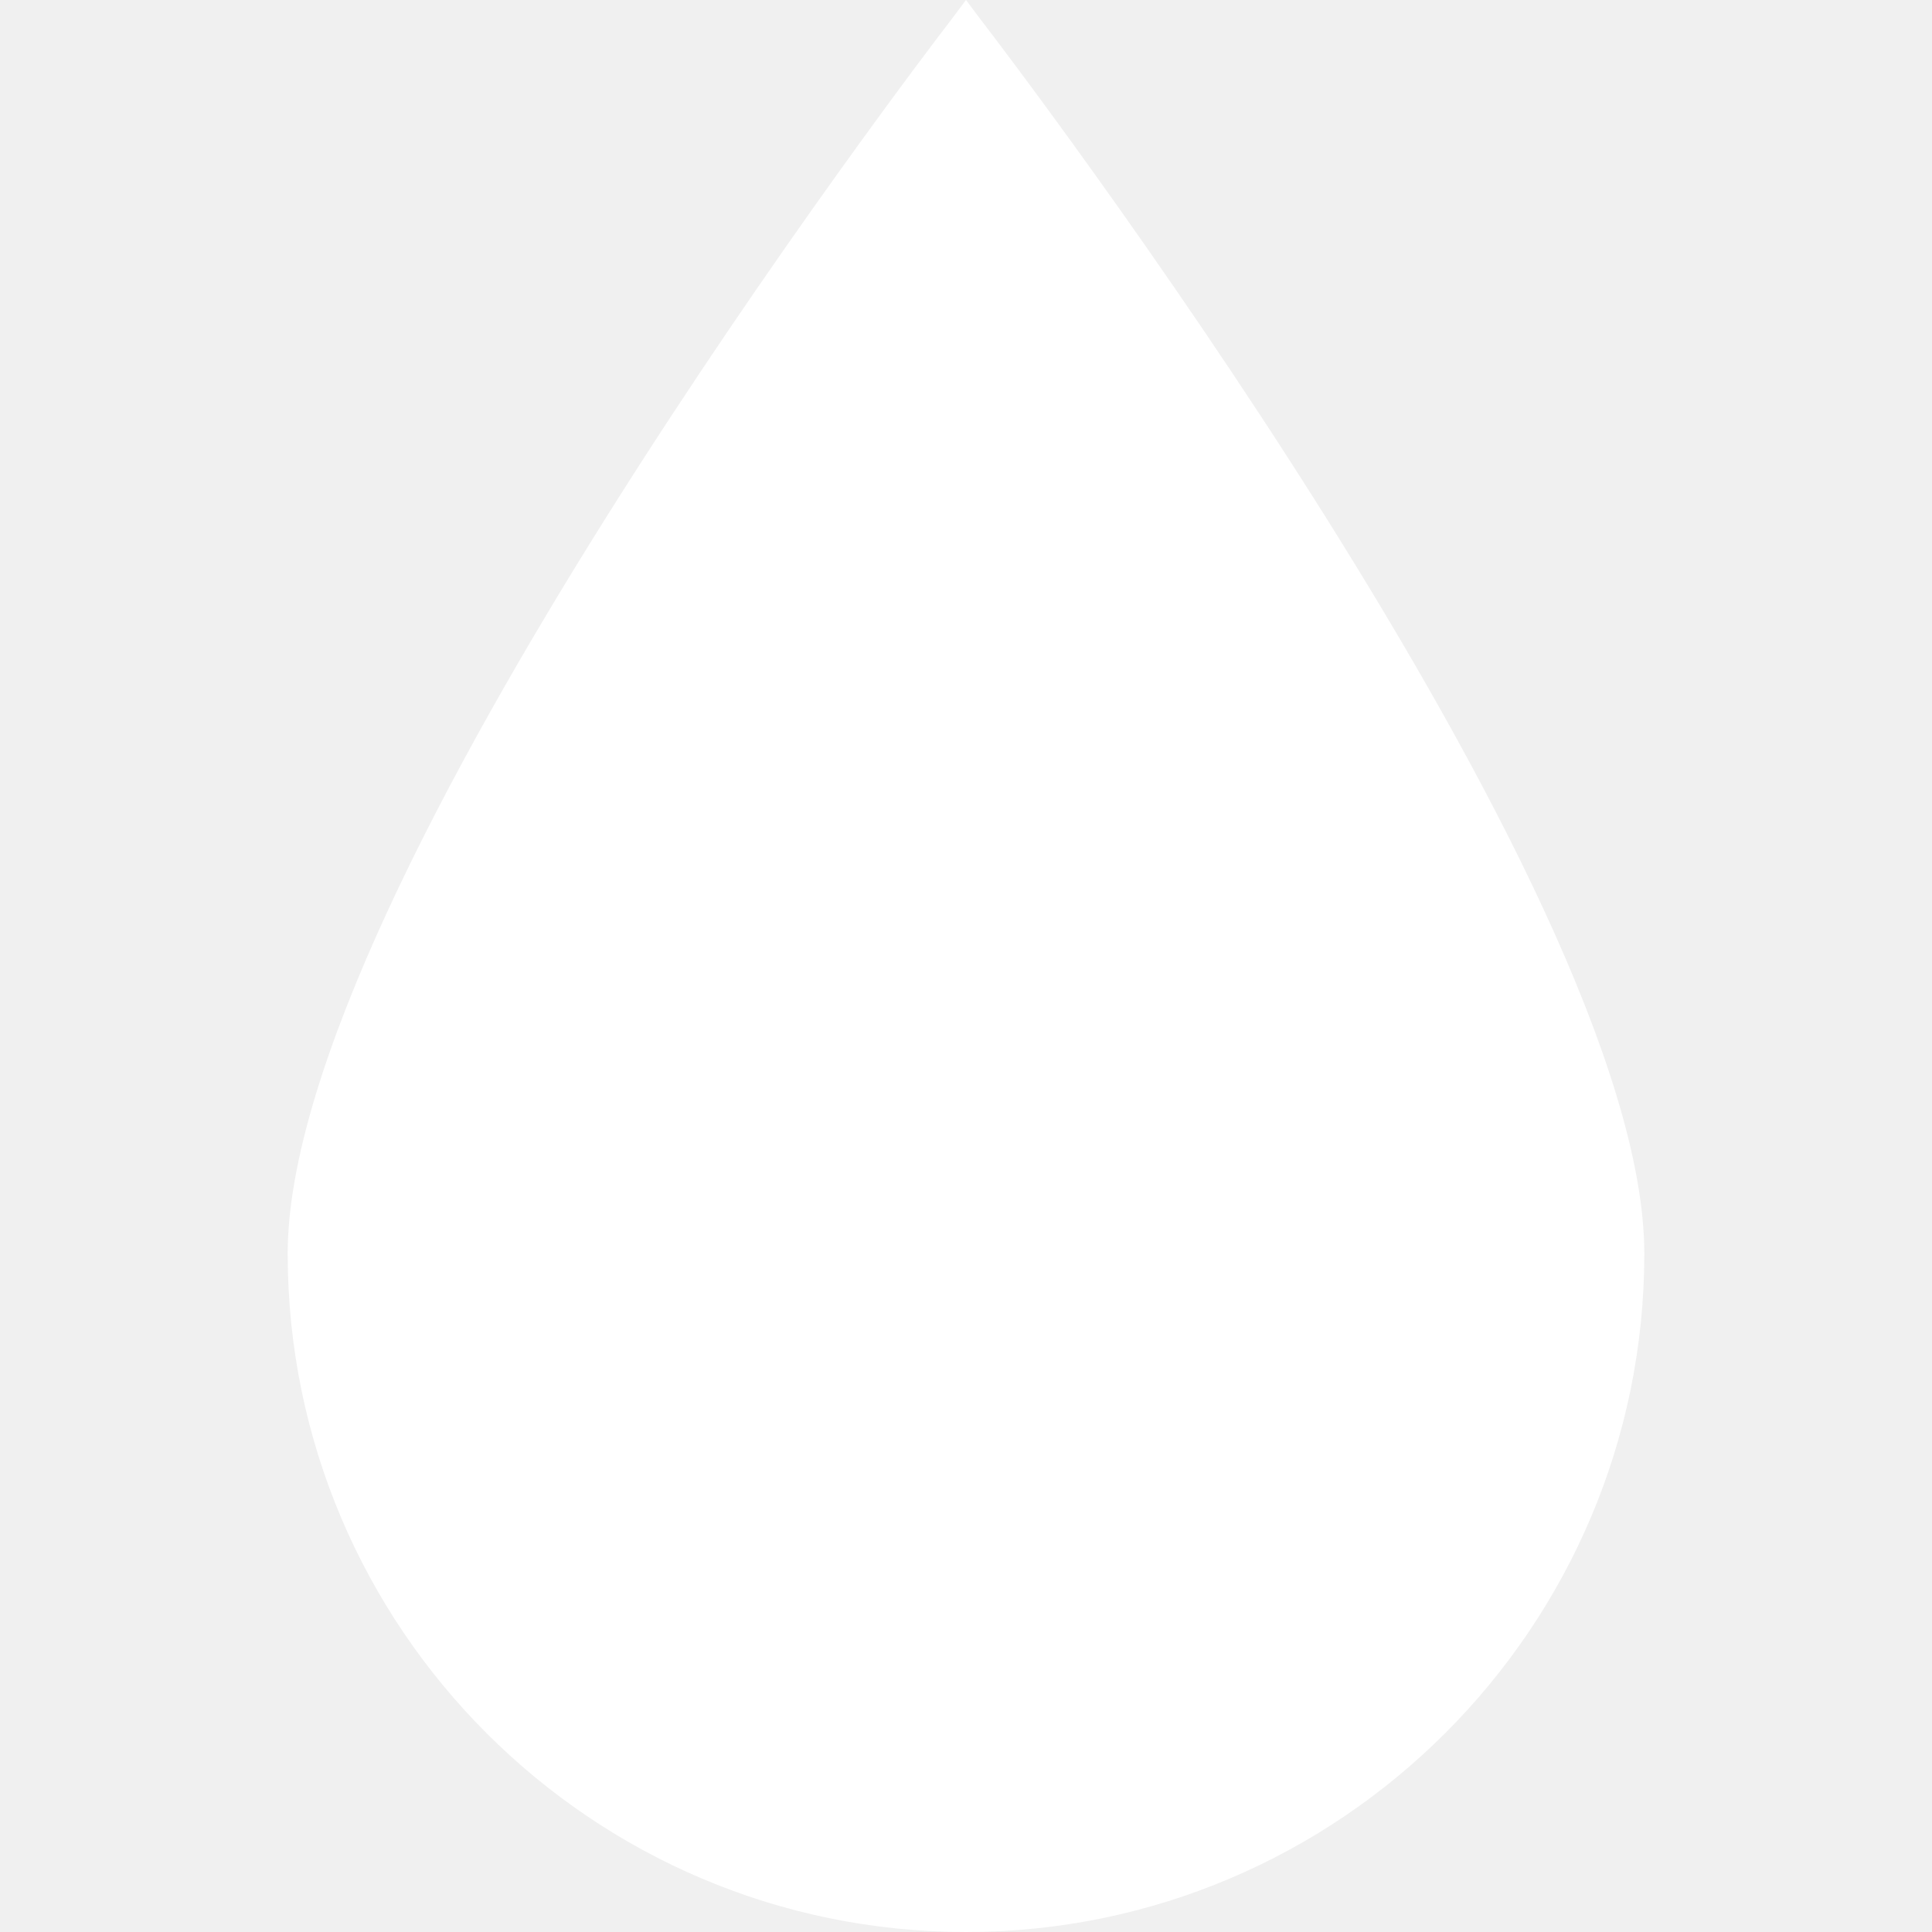
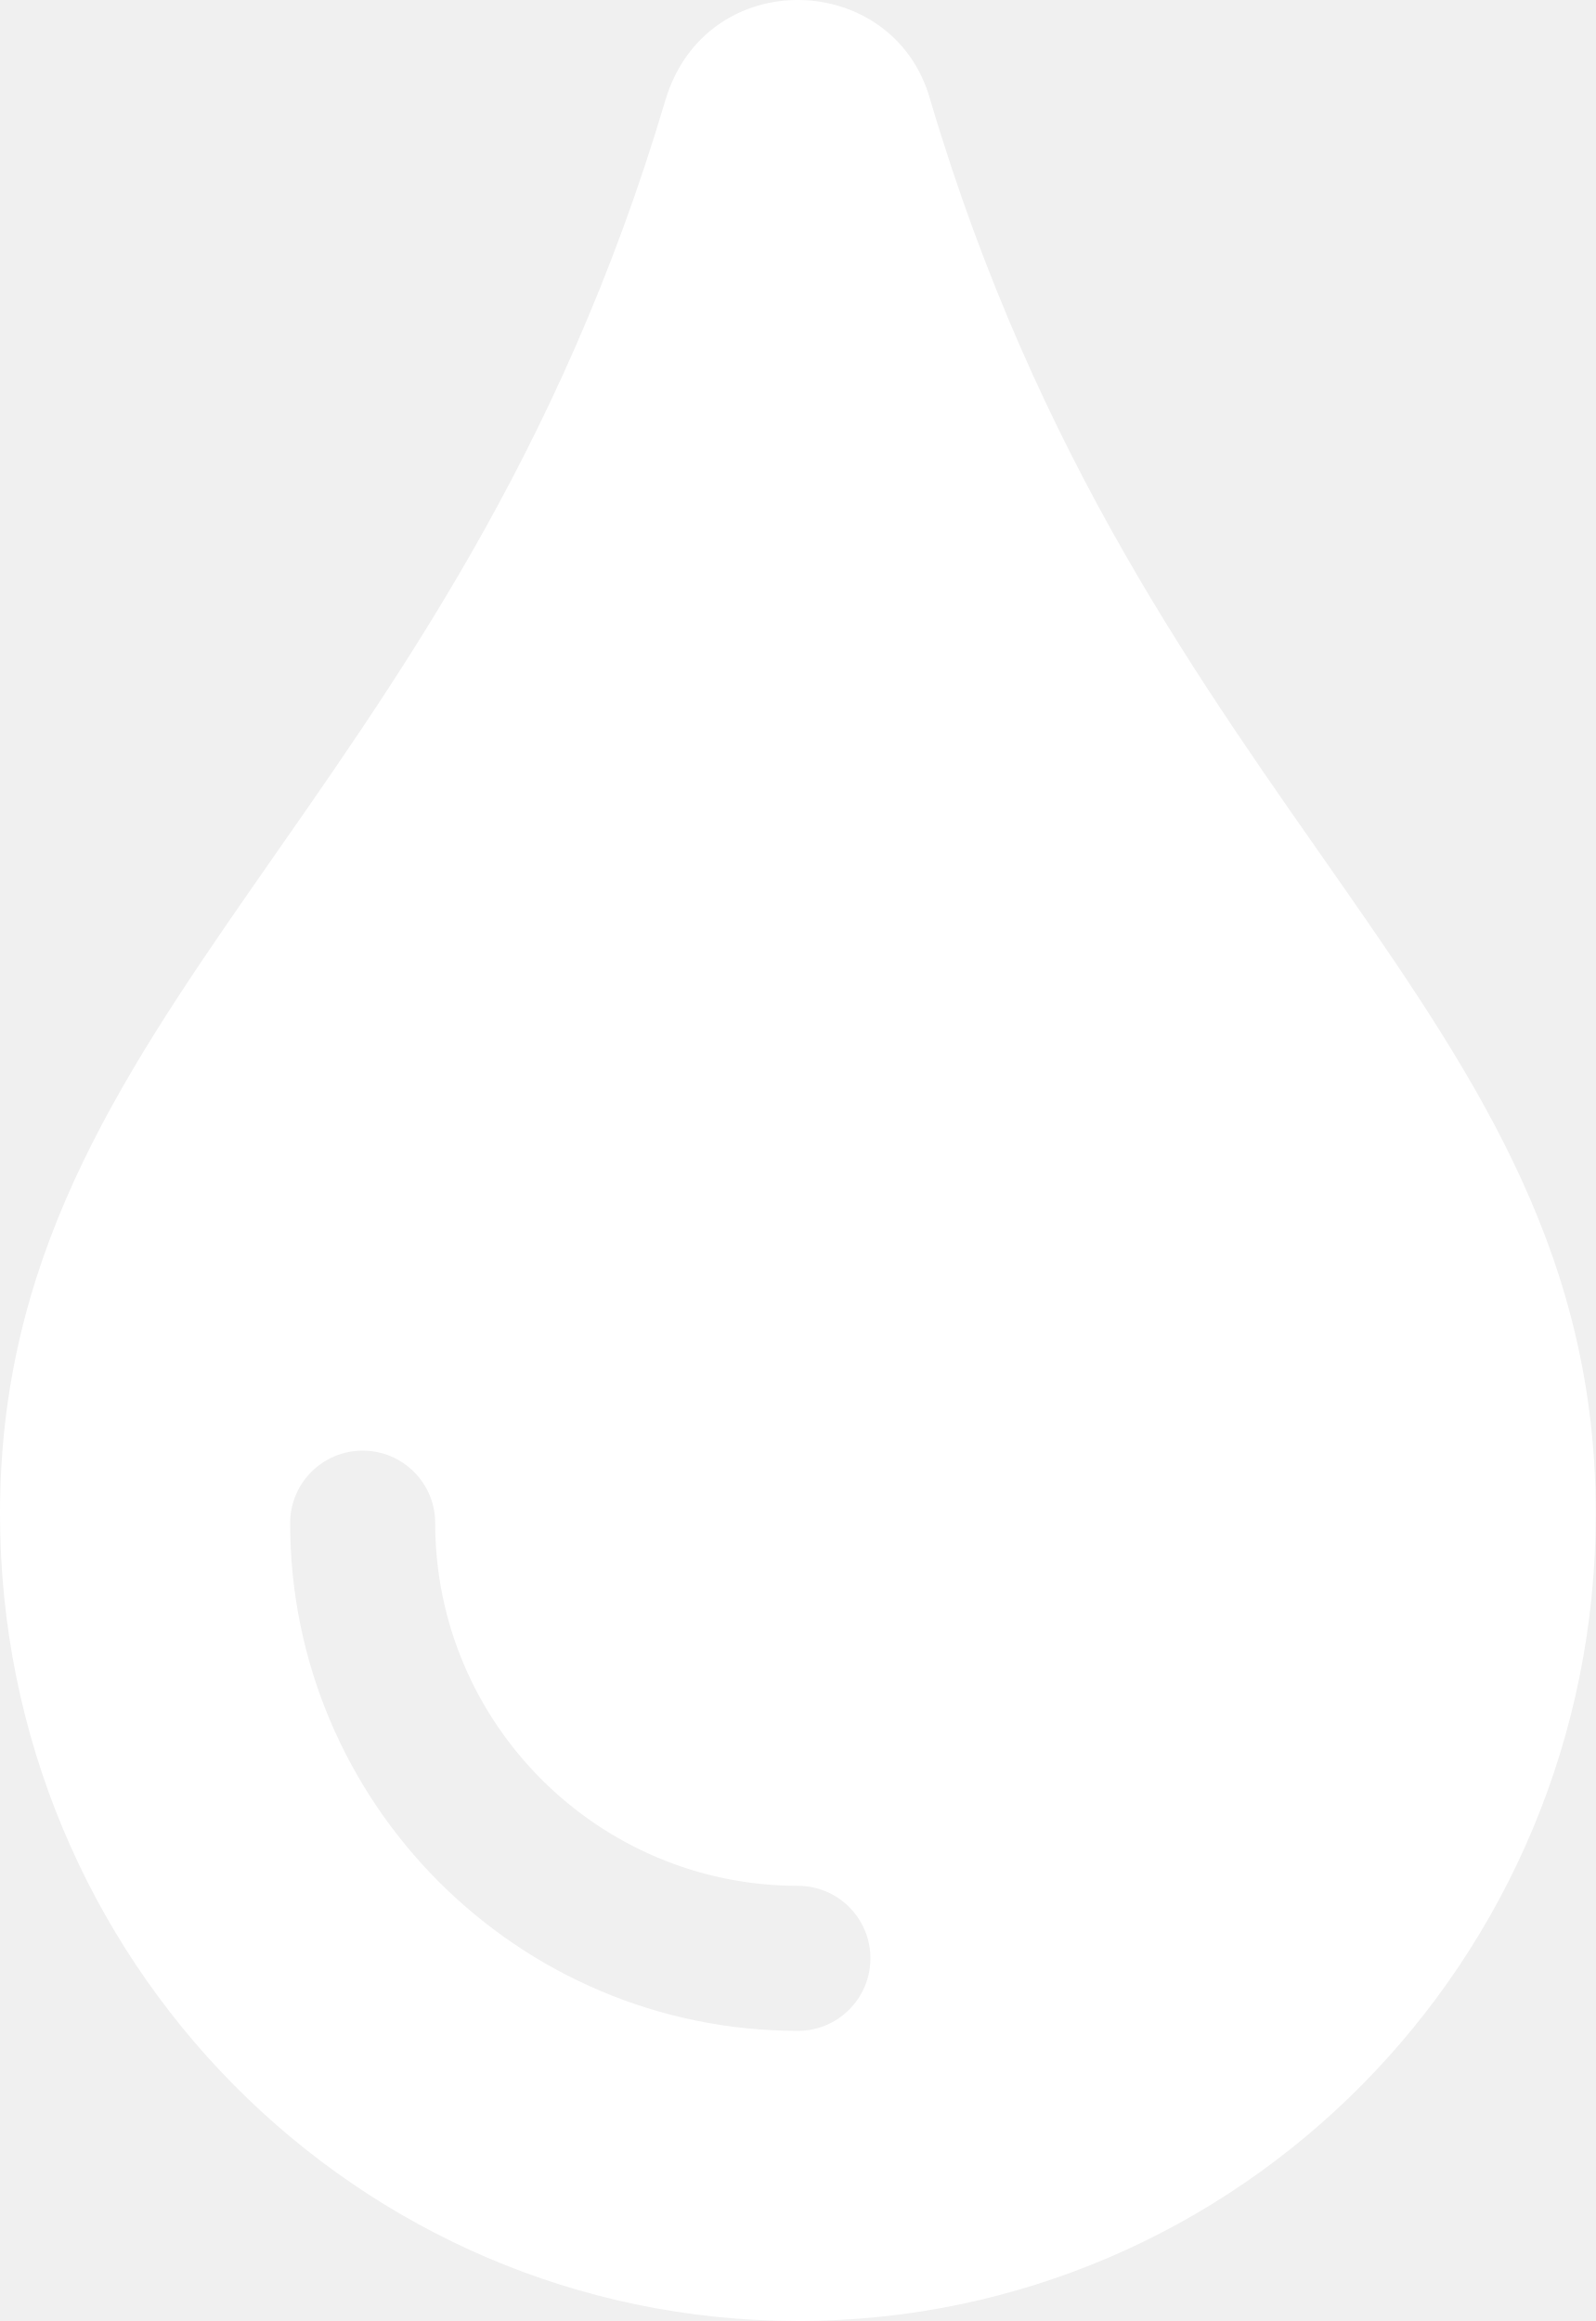
- <svg xmlns="http://www.w3.org/2000/svg" version="1.1" id="Capa_1" x="0px" y="0px" viewBox="0 0 264.6 264.6" style="enable-background:new 0 0 264.6 264.6;" xml:space="preserve">
-   <style type="text/css">
- 	.st0{fill:#FFFFFF;}
- </style>
-   <g>
-     <g>
-       <path class="st0" d="M132.3,264.6c51.2,0,92.9-41.7,92.9-92.9c0-50.2-87.1-164.1-90.8-168.9L132.3,0l-2.1,2.8    c-3.7,4.8-90.8,118.7-90.8,168.9C39.4,222.9,81,264.6,132.3,264.6z" />
-     </g>
-   </g>
+ <svg xmlns="http://www.w3.org/2000/svg" aria-hidden="true" focusable="false" data-prefix="fas" data-icon="tint" class="svg-inline--fa fa-tint fa-w-11" role="img" viewBox="0 0 352 512">
+   <path fill="#fff" d="M205.22 22.09c-7.94-28.78-49.44-30.12-58.44 0C100.01 179.85 0 222.72 0 333.91 0 432.35 78.72 512 176 512s176-79.65 176-178.09c0-111.75-99.79-153.34-146.78-311.82zM176 448c-61.75 0-112-50.25-112-112 0-8.84 7.16-16 16-16s16 7.16 16 16c0 44.11 35.89 80 80 80 8.84 0 16 7.16 16 16s-7.16 16-16 16z" />
</svg>
